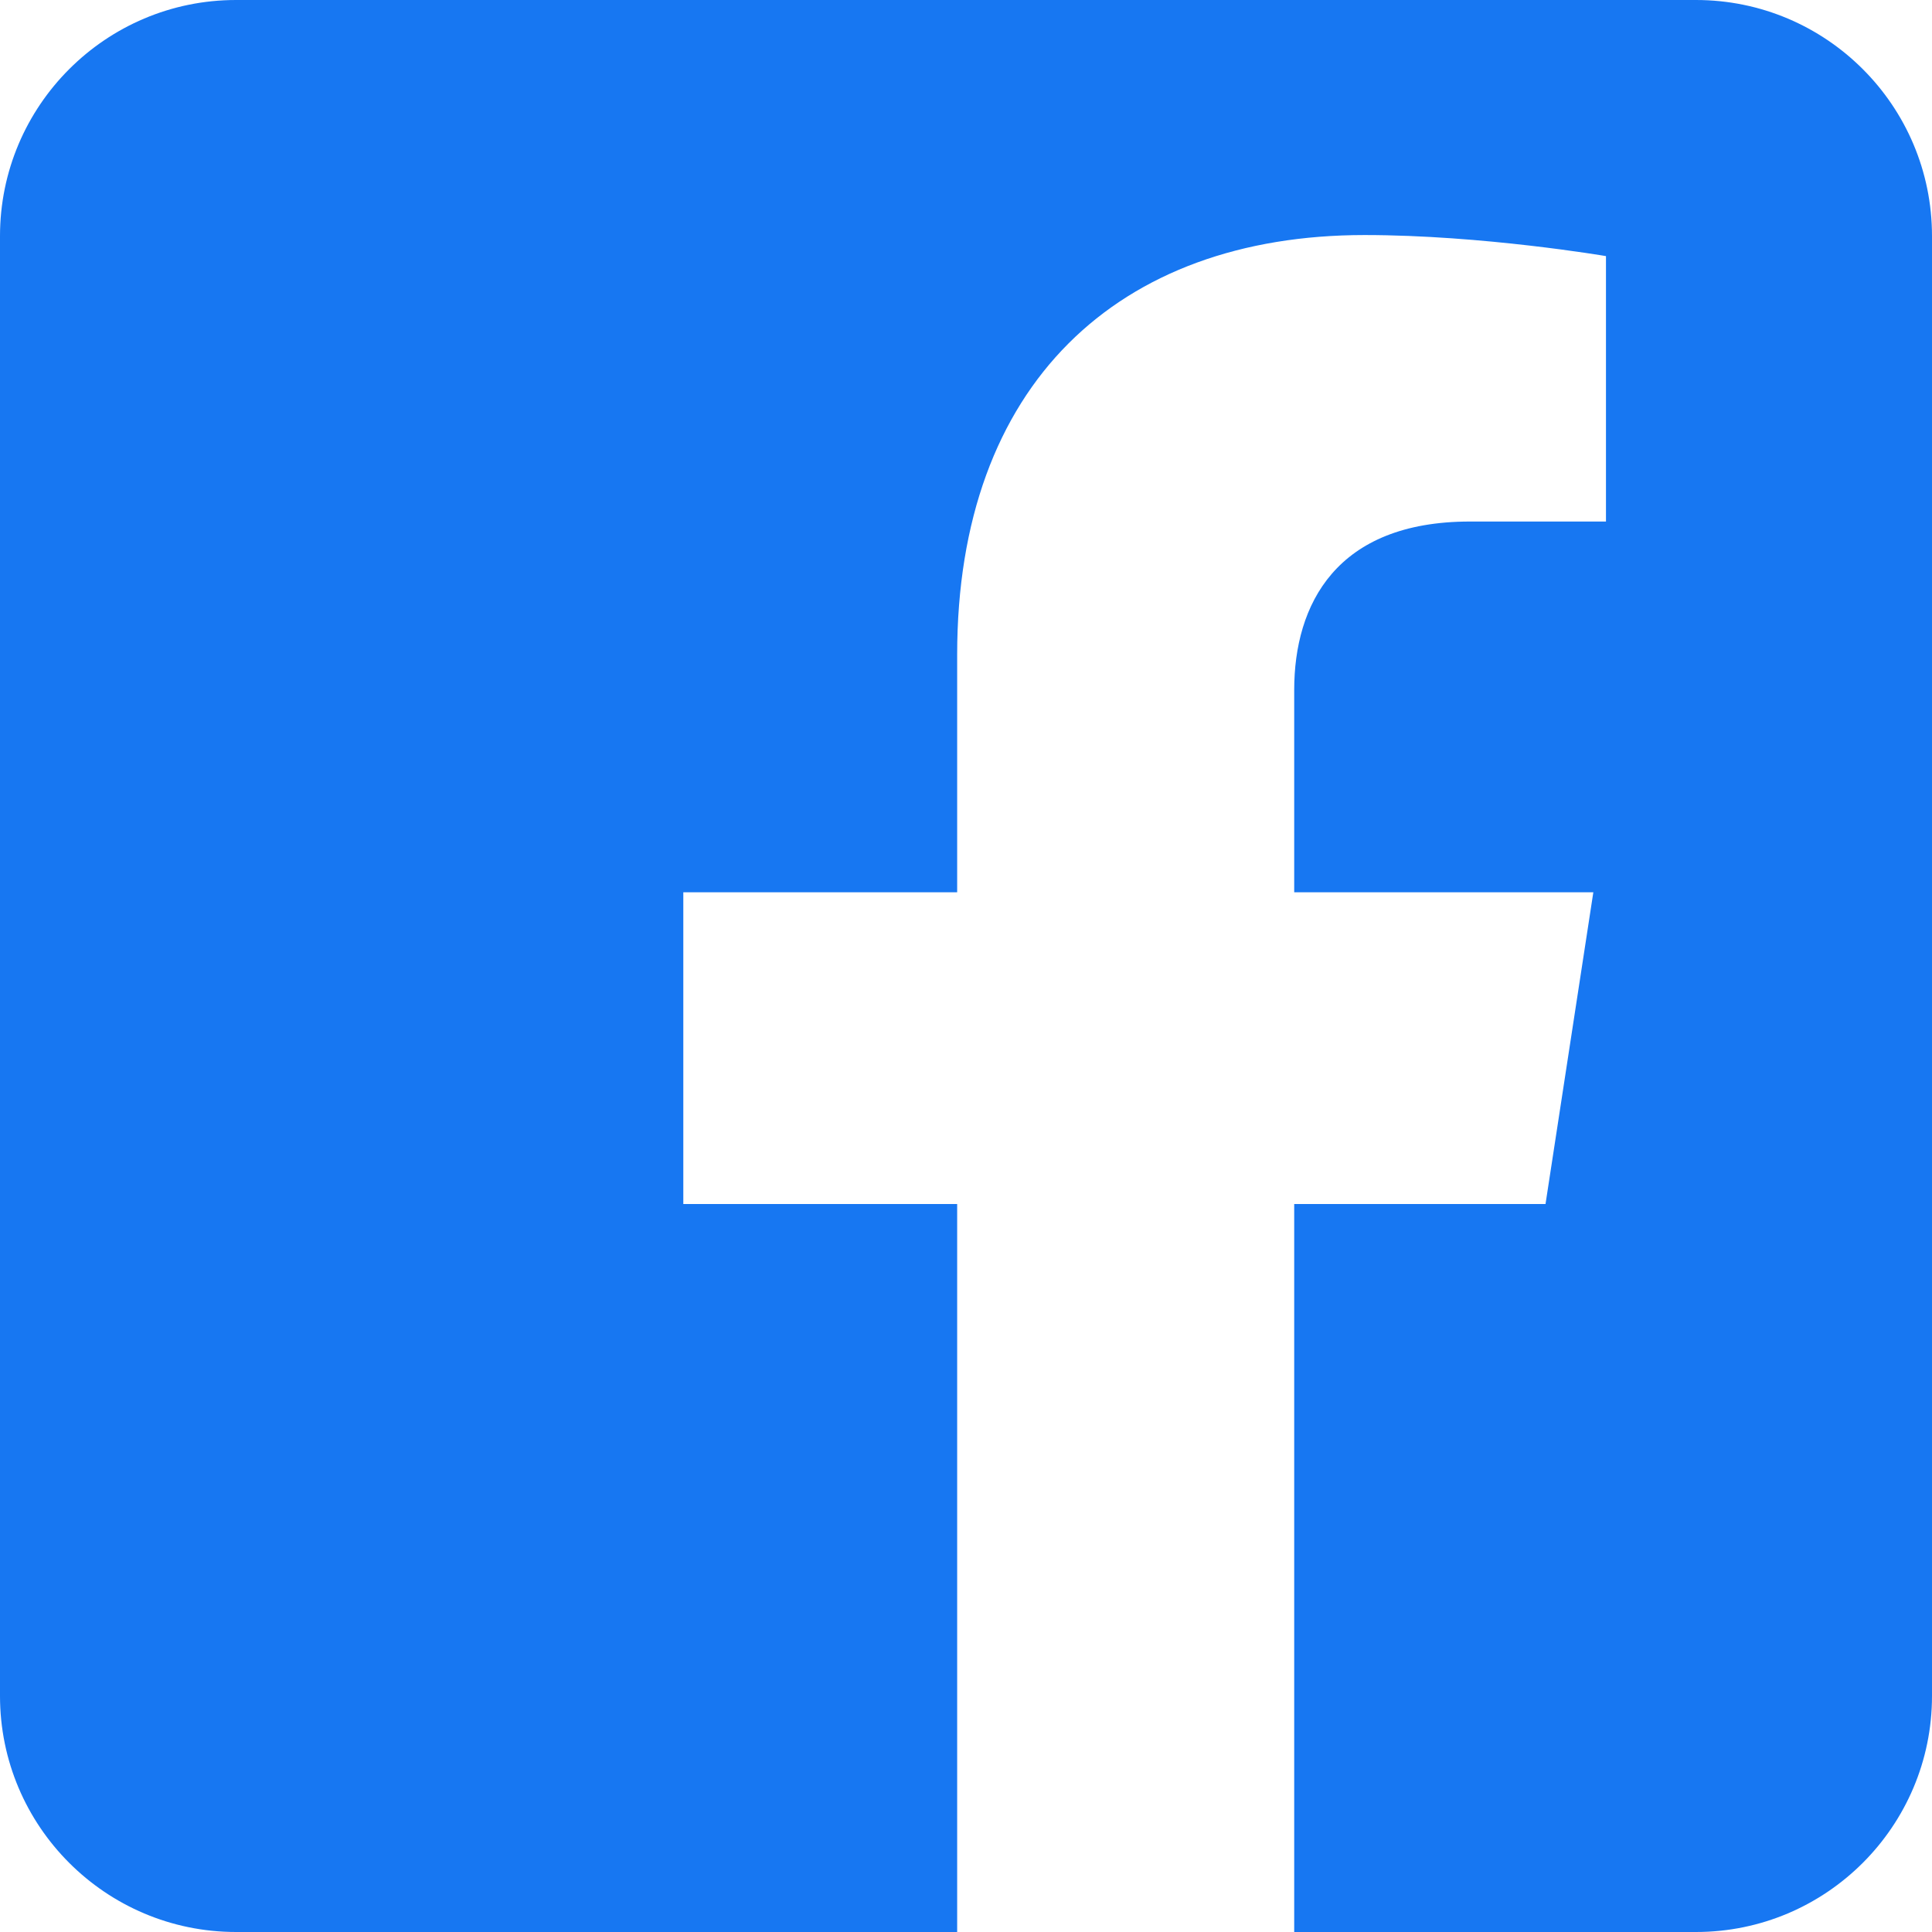
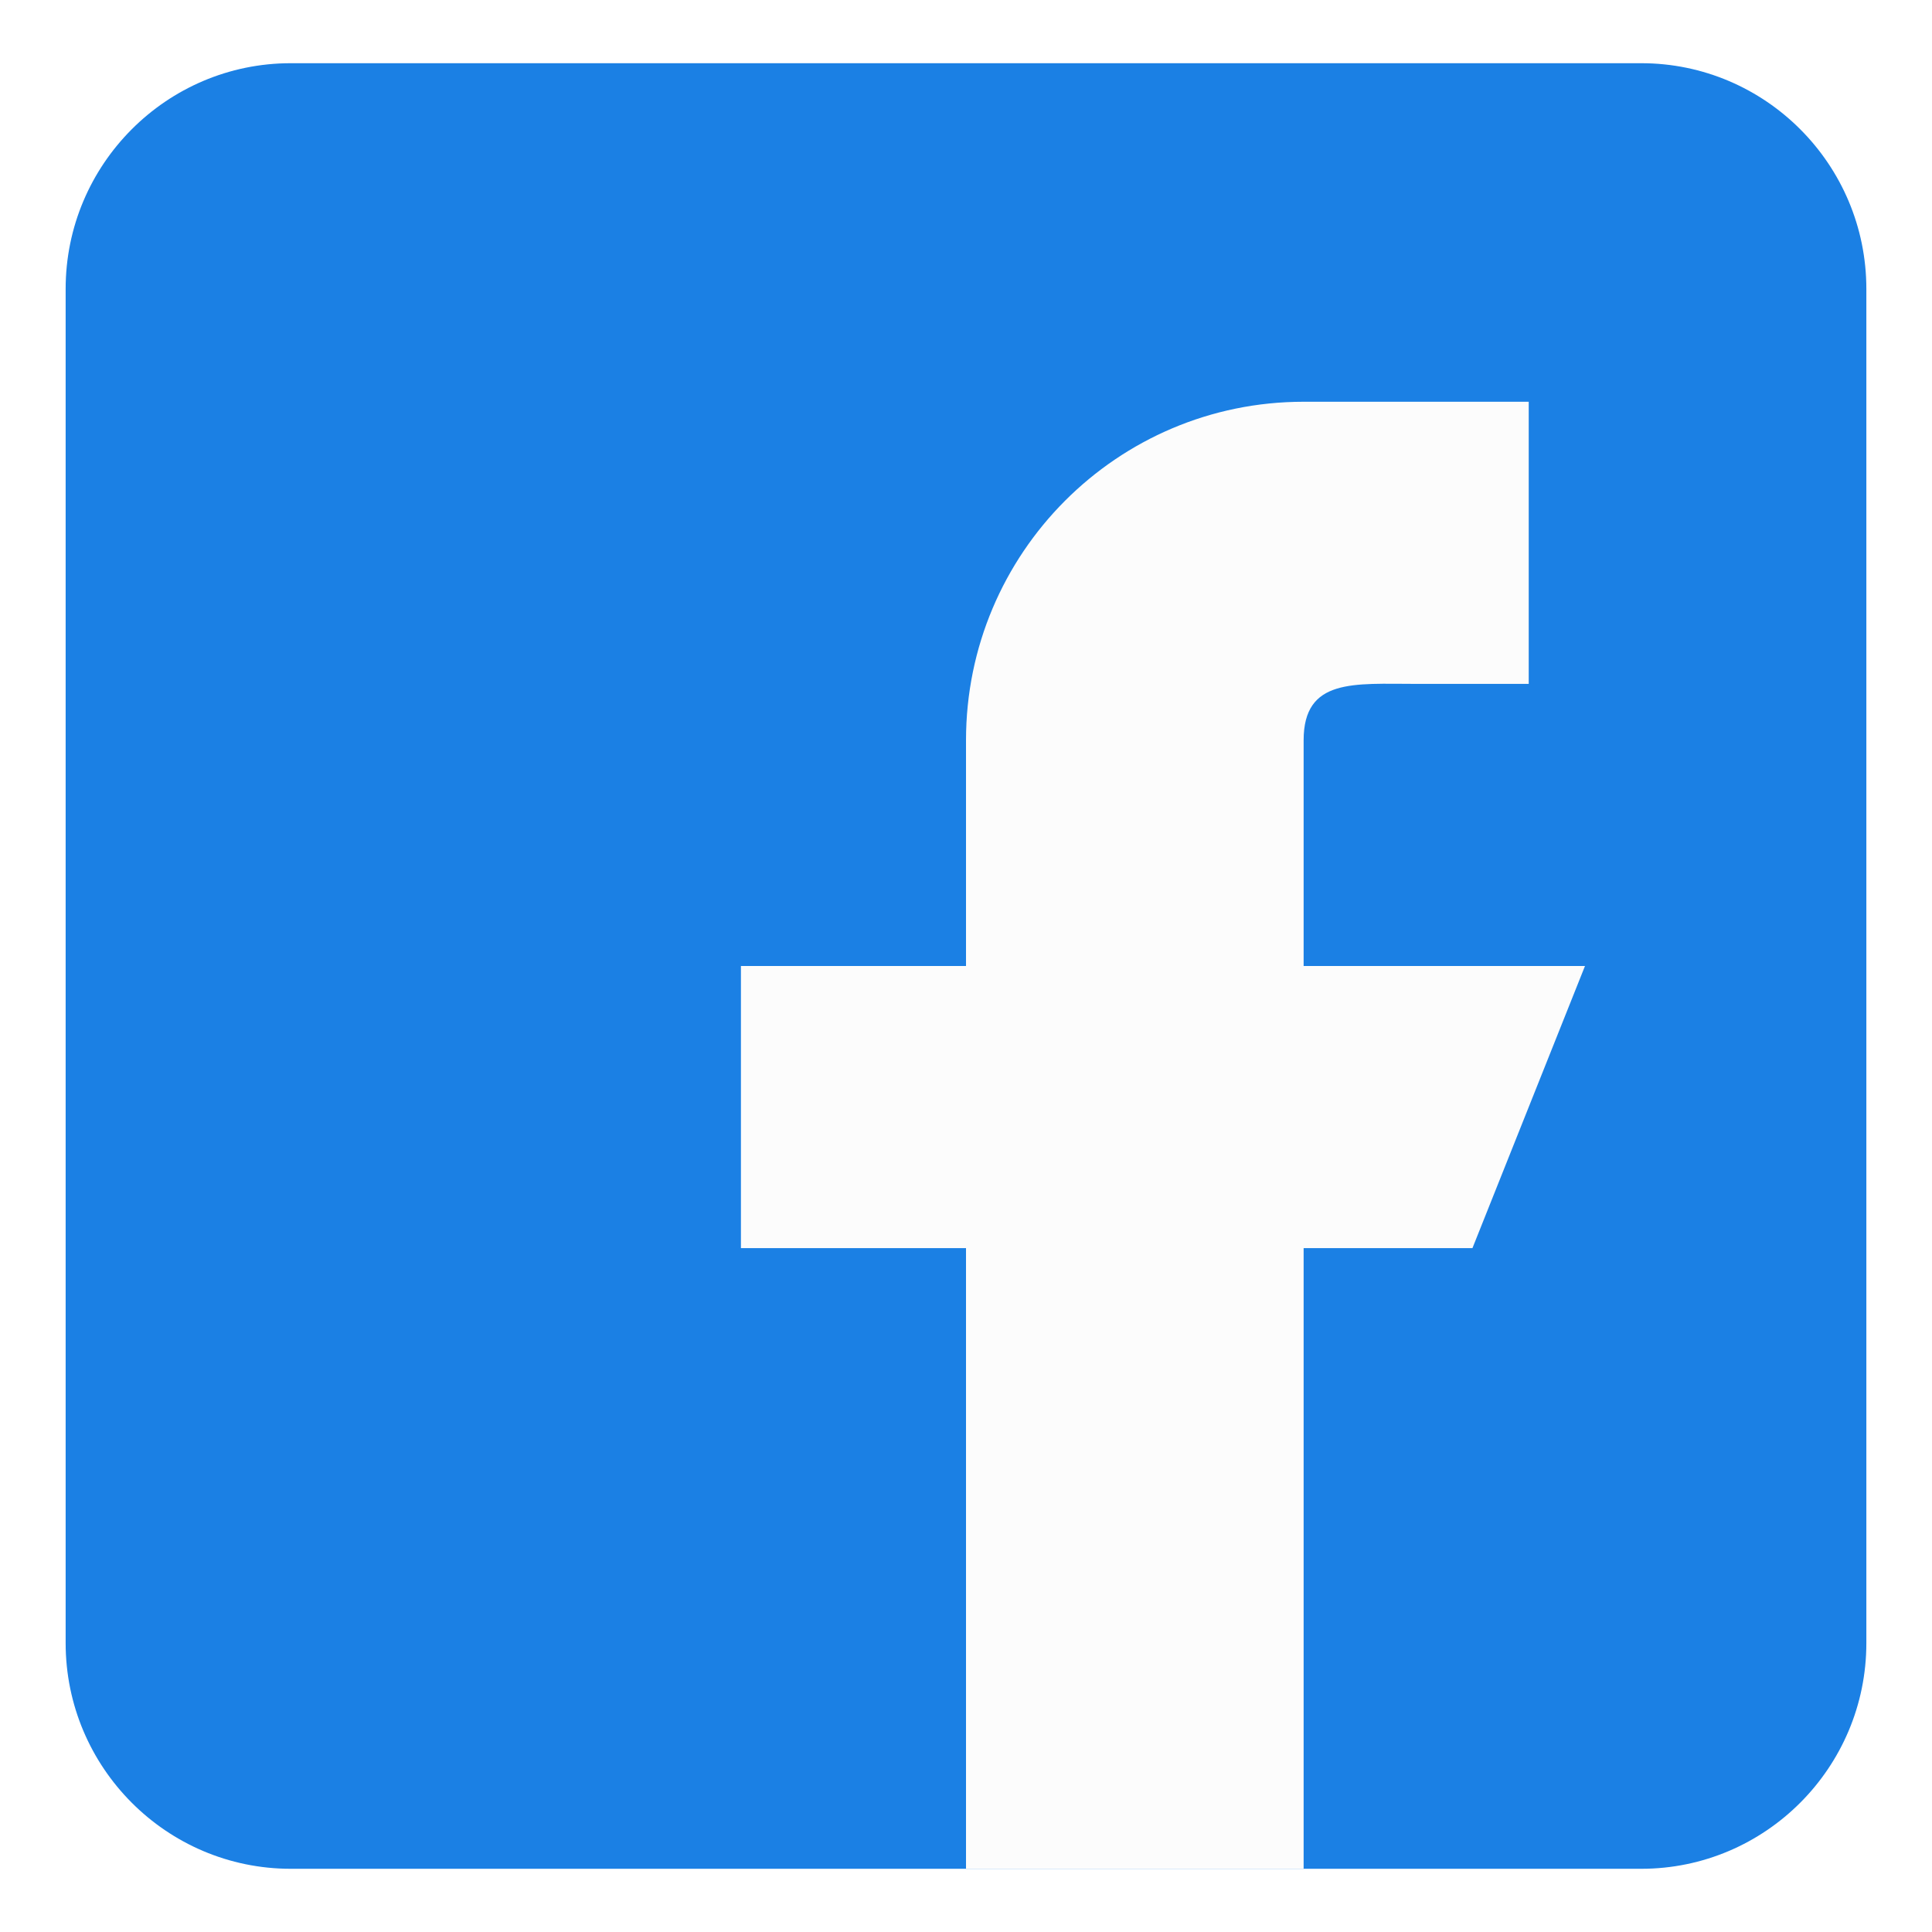
- <svg xmlns="http://www.w3.org/2000/svg" height="100%" style="fill-rule:evenodd;clip-rule:evenodd;stroke-linejoin:round;stroke-miterlimit:2;" version="1.1" viewBox="0 0 512 512" width="100%" xml:space="preserve">
-   <path d="M449.446,0c34.525,0 62.554,28.03 62.554,62.554l0,386.892c0,34.524 -28.03,62.554 -62.554,62.554l-106.468,0l0,-192.915l66.6,0l12.672,-82.621l-79.272,0l0,-53.617c0,-22.603 11.073,-44.636 46.58,-44.636l36.042,0l0,-70.34c0,0 -32.71,-5.582 -63.982,-5.582c-65.288,0 -107.96,39.569 -107.96,111.204l0,62.971l-72.573,0l0,82.621l72.573,0l0,192.915l-191.104,0c-34.524,0 -62.554,-28.03 -62.554,-62.554l0,-386.892c0,-34.524 28.029,-62.554 62.554,-62.554l386.892,0Z" style="fill:#1777f2;" />
+ <svg xmlns="http://www.w3.org/2000/svg" height="512px" style="enable-background:new 0 0 512 512;" version="1.1" viewBox="0 0 512 512" width="512px" xml:space="preserve">
+   <g id="_x38_3-facebook">
+     <g>
+       <g>
+         <path d="M434.949,16.75H77.045c-32.893,0-59.648,26.831-59.648,59.812v358.871     c0,32.985,26.756,59.816,59.648,59.816h357.904c32.898,0,59.654-26.831,59.654-59.816V76.563     C494.604,43.581,467.848,16.75,434.949,16.75L434.949,16.75z M434.949,16.75" style="fill:#1B80E4;" />
+         <path d="M420.039,256h-74.564v-59.813c0-16.51,13.365-14.951,29.824-14.951h29.83v-74.768h-59.654     c-49.42,0-89.473,40.162-89.473,89.719V256h-59.65v74.766h59.65V495.25h89.473V330.766h44.738L420.039,256z M420.039,256" style="fill:#FCFCFC;" />
+       </g>
+     </g>
+   </g>
+   <g id="Layer_1" />
</svg>
